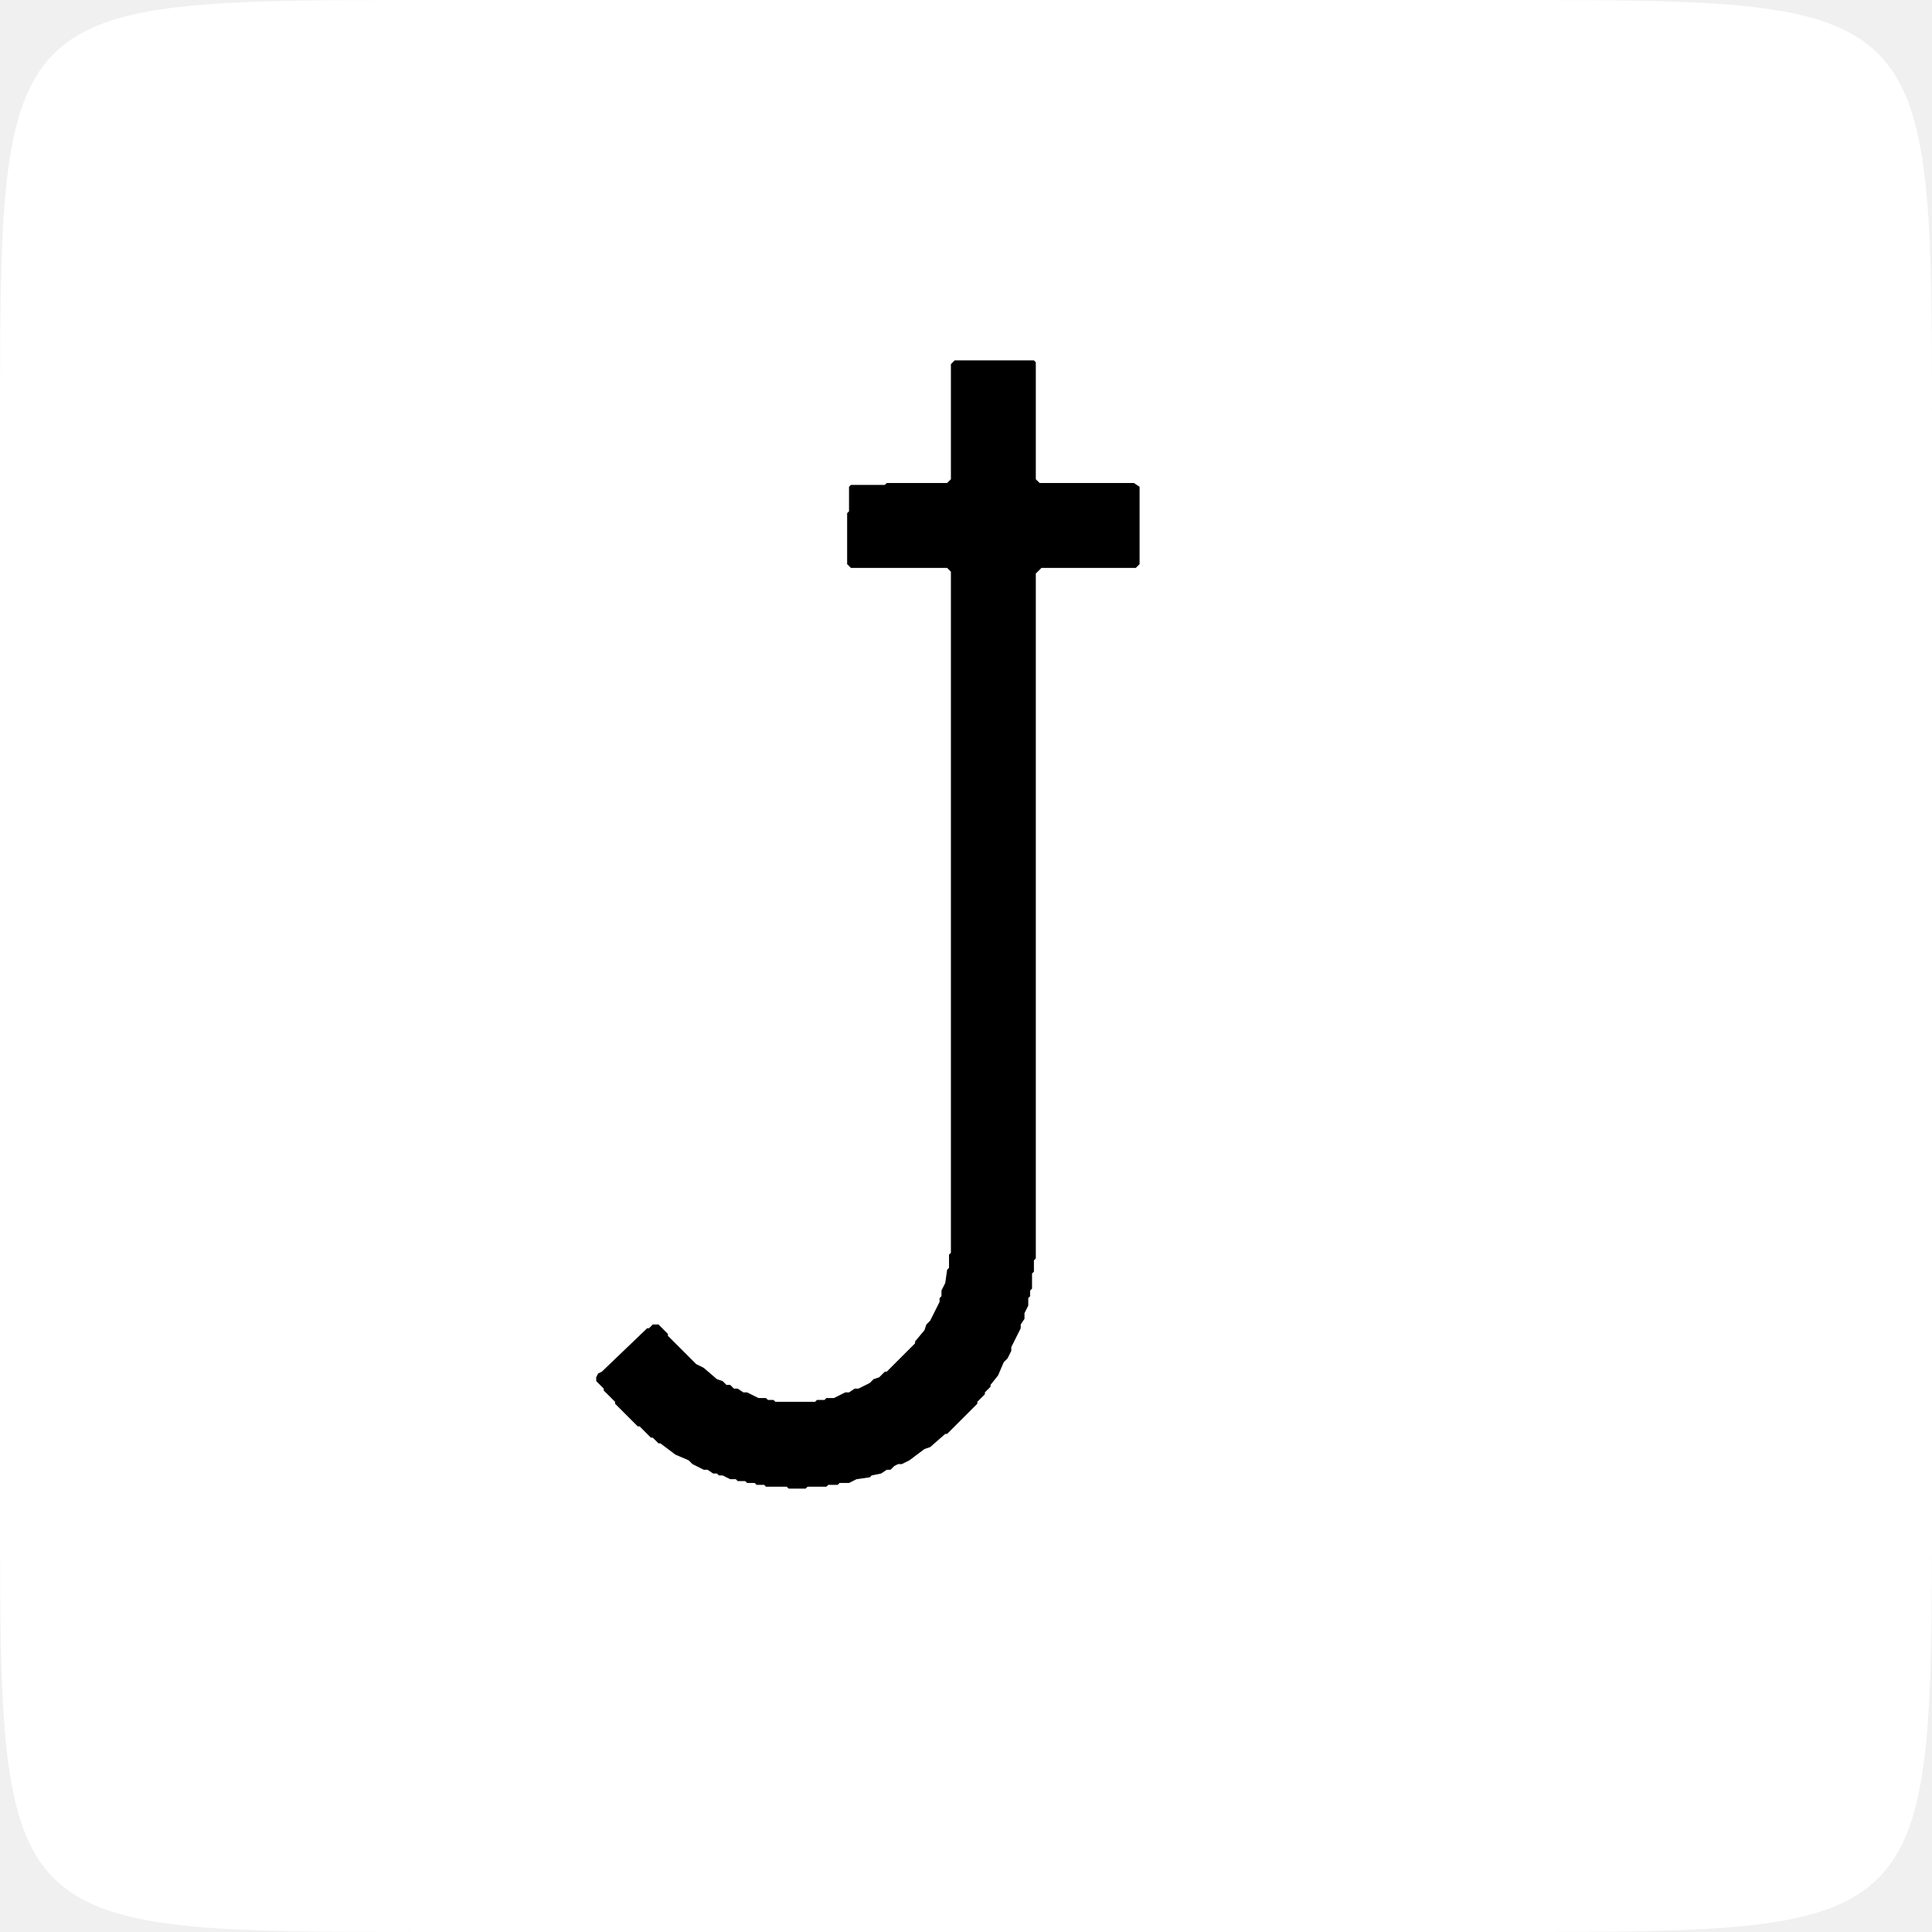
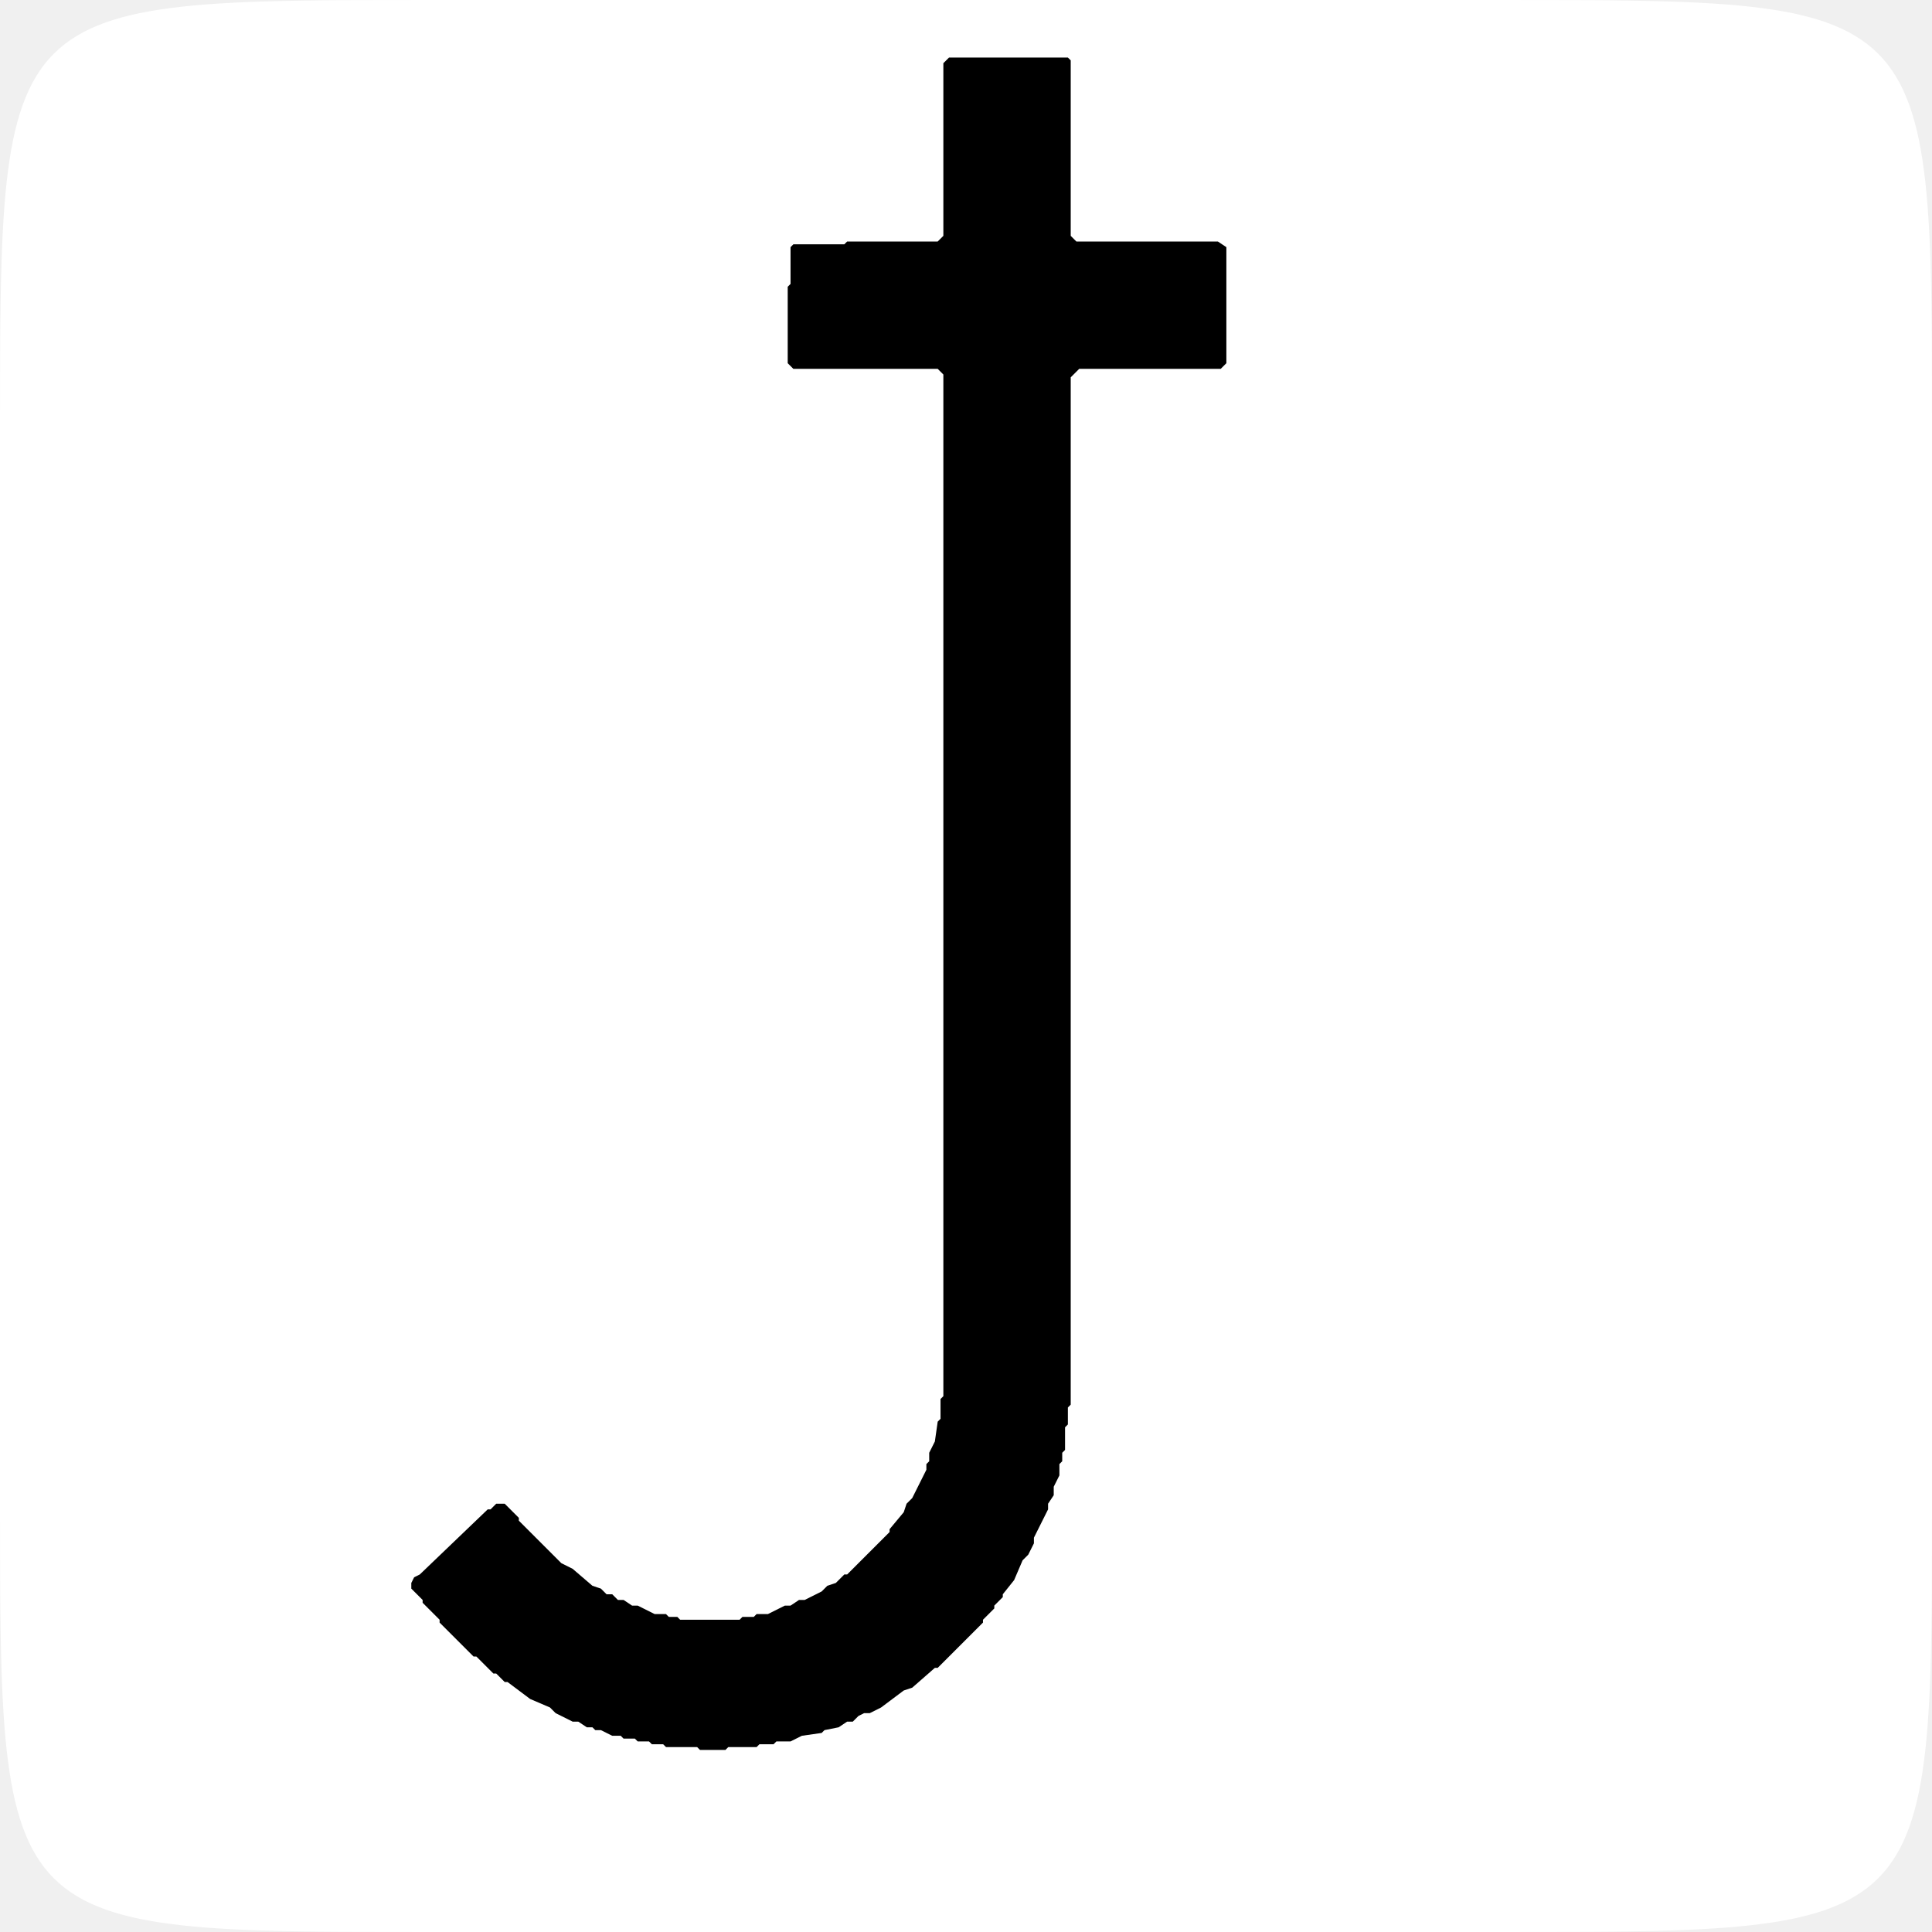
<svg xmlns="http://www.w3.org/2000/svg" viewBox="0 0 1024 1024" role="img" aria-label="WorshipApp logo">
  <path fill="#FFFFFF" d="M 228 0 H 796 C 1024 0 1024 0 1024 228 V 796 C 1024 1024 1024 1024 796 1024 H 228 C 0 1024 0 1024 0 796 V 228 C 0 0 0 0 228 0 Z" />
-   <path fill="#000000" d="M 548.00 191.00 L 506.00 191.00 L 504.00 193.00 L 504.00 254.00 L 502.00 256.00 L 470.00 256.00 L 469.00 257.00 L 451.00 257.00 L 450.00 258.00 L 450.00 271.00 L 449.00 272.00 L 449.00 299.00 L 451.00 301.00 L 502.00 301.00 L 504.00 303.00 L 504.00 664.00 L 503.00 665.00 L 503.00 672.00 L 502.00 673.00 L 501.00 680.00 L 499.00 684.00 L 499.00 687.00 L 498.00 688.00 L 498.00 690.00 L 493.00 700.00 L 491.00 702.00 L 490.00 705.00 L 485.00 711.00 L 485.00 712.00 L 470.00 727.00 L 469.00 727.00 L 466.00 730.00 L 463.00 731.00 L 461.00 733.00 L 455.00 736.00 L 453.00 736.00 L 450.00 738.00 L 448.00 738.00 L 442.00 741.00 L 438.00 741.00 L 437.00 742.00 L 433.00 742.00 L 432.00 743.00 L 411.00 743.00 L 410.00 742.00 L 407.00 742.00 L 406.00 741.00 L 402.00 741.00 L 396.00 738.00 L 394.00 738.00 L 391.00 736.00 L 389.00 736.00 L 387.00 734.00 L 385.00 734.00 L 383.00 732.00 L 380.00 731.00 L 373.00 725.00 L 369.00 723.00 L 354.00 708.00 L 354.00 707.00 L 349.00 702.00 L 346.00 702.00 L 344.00 704.00 L 343.00 704.00 L 319.00 727.00 L 317.00 728.00 L 316.00 730.00 L 316.00 732.00 L 320.00 736.00 L 320.00 737.00 L 326.00 743.00 L 326.00 744.00 L 338.00 756.00 L 339.00 756.00 L 345.00 762.00 L 346.00 762.00 L 349.00 765.00 L 350.00 765.00 L 358.00 771.00 L 365.00 774.00 L 367.00 776.00 L 373.00 779.00 L 375.00 779.00 L 378.00 781.00 L 380.00 781.00 L 381.00 782.00 L 383.00 782.00 L 387.00 784.00 L 390.00 784.00 L 391.00 785.00 L 395.00 785.00 L 396.00 786.00 L 400.00 786.00 L 401.00 787.00 L 405.00 787.00 L 406.00 788.00 L 417.00 788.00 L 418.00 789.00 L 427.00 789.00 L 428.00 788.00 L 438.00 788.00 L 439.00 787.00 L 444.00 787.00 L 445.00 786.00 L 450.00 786.00 L 454.00 784.00 L 461.00 783.00 L 462.00 782.00 L 467.00 781.00 L 470.00 779.00 L 472.00 779.00 L 474.00 777.00 L 476.00 776.00 L 478.00 776.00 L 482.00 774.00 L 490.00 768.00 L 493.00 767.00 L 501.00 760.00 L 502.00 760.00 L 518.00 744.00 L 518.00 743.00 L 522.00 739.00 L 522.00 738.00 L 525.00 735.00 L 525.00 734.00 L 529.00 729.00 L 532.00 722.00 L 534.00 720.00 L 536.00 716.00 L 536.00 714.00 L 541.00 704.00 L 541.00 702.00 L 543.00 699.00 L 543.00 696.00 L 545.00 692.00 L 545.00 688.00 L 546.00 687.00 L 546.00 684.00 L 547.00 683.00 L 547.00 675.00 L 548.00 674.00 L 548.00 668.00 L 549.00 667.00 L 549.00 304.00 L 552.00 301.00 L 602.00 301.00 L 604.00 299.00 L 604.00 258.00 L 601.00 256.00 L 551.00 256.00 L 549.00 254.00 L 549.00 192.00 Z" />
+   <path fill="#000000" d="M 566.00 30.50 L 503.00 30.50 L 500.00 33.50 L 500.00 125.00 L 497.00 128.00 L 449.00 128.00 L 447.50 129.50 L 420.50 129.50 L 419.00 131.00 L 419.00 150.50 L 417.50 152.00 L 417.50 192.50 L 420.50 195.50 L 497.00 195.50 L 500.00 198.50 L 500.00 740.00 L 498.50 741.50 L 498.50 752.00 L 497.00 753.50 L 495.50 764.00 L 492.50 770.00 L 492.50 774.50 L 491.00 776.00 L 491.00 779.00 L 483.50 794.00 L 480.50 797.00 L 479.00 801.50 L 471.50 810.50 L 471.50 812.00 L 449.00 834.50 L 447.50 834.50 L 443.00 839.00 L 438.50 840.50 L 435.50 843.50 L 426.50 848.00 L 423.50 848.00 L 419.00 851.00 L 416.00 851.00 L 407.00 855.50 L 401.00 855.50 L 399.50 857.00 L 393.50 857.00 L 392.00 858.50 L 360.50 858.50 L 359.00 857.00 L 354.50 857.00 L 353.00 855.50 L 347.00 855.50 L 338.00 851.00 L 335.00 851.00 L 330.50 848.00 L 327.50 848.00 L 324.50 845.00 L 321.50 845.00 L 318.50 842.00 L 314.00 840.50 L 303.50 831.50 L 297.50 828.50 L 275.00 806.00 L 275.00 804.50 L 267.50 797.00 L 263.00 797.00 L 260.00 800.00 L 258.50 800.00 L 222.50 834.50 L 219.50 836.00 L 218.00 839.00 L 218.00 842.00 L 224.00 848.00 L 224.00 849.50 L 233.00 858.50 L 233.00 860.00 L 251.00 878.00 L 252.50 878.00 L 261.50 887.00 L 263.00 887.00 L 267.50 891.50 L 269.00 891.50 L 281.00 900.50 L 291.50 905.00 L 294.50 908.00 L 303.50 912.50 L 306.50 912.50 L 311.00 915.50 L 314.00 915.50 L 315.50 917.00 L 318.50 917.00 L 324.50 920.00 L 329.00 920.00 L 330.50 921.50 L 336.50 921.50 L 338.00 923.00 L 344.00 923.00 L 345.50 924.50 L 351.50 924.50 L 353.00 926.00 L 369.50 926.00 L 371.00 927.50 L 384.50 927.50 L 386.00 926.00 L 401.00 926.00 L 402.50 924.50 L 410.00 924.50 L 411.50 923.00 L 419.00 923.00 L 425.00 920.00 L 435.50 918.50 L 437.00 917.00 L 444.50 915.50 L 449.00 912.50 L 452.00 912.50 L 455.00 909.50 L 458.00 908.00 L 461.00 908.00 L 467.00 905.00 L 479.00 896.00 L 483.50 894.50 L 495.50 884.00 L 497.00 884.00 L 521.00 860.00 L 521.00 858.50 L 527.00 852.50 L 527.00 851.00 L 531.50 846.50 L 531.50 845.00 L 537.50 837.50 L 542.00 827.00 L 545.00 824.00 L 548.00 818.00 L 548.00 815.00 L 555.50 800.00 L 555.50 797.00 L 558.50 792.50 L 558.50 788.00 L 561.50 782.00 L 561.50 776.00 L 563.00 774.50 L 563.00 770.00 L 564.50 768.50 L 564.50 756.50 L 566.00 755.00 L 566.00 746.00 L 567.50 744.50 L 567.50 200.00 L 572.00 195.50 L 647.00 195.50 L 650.00 192.50 L 650.00 131.00 L 645.50 128.00 L 570.50 128.00 L 567.50 125.00 L 567.50 32.00 Z" />
</svg>
